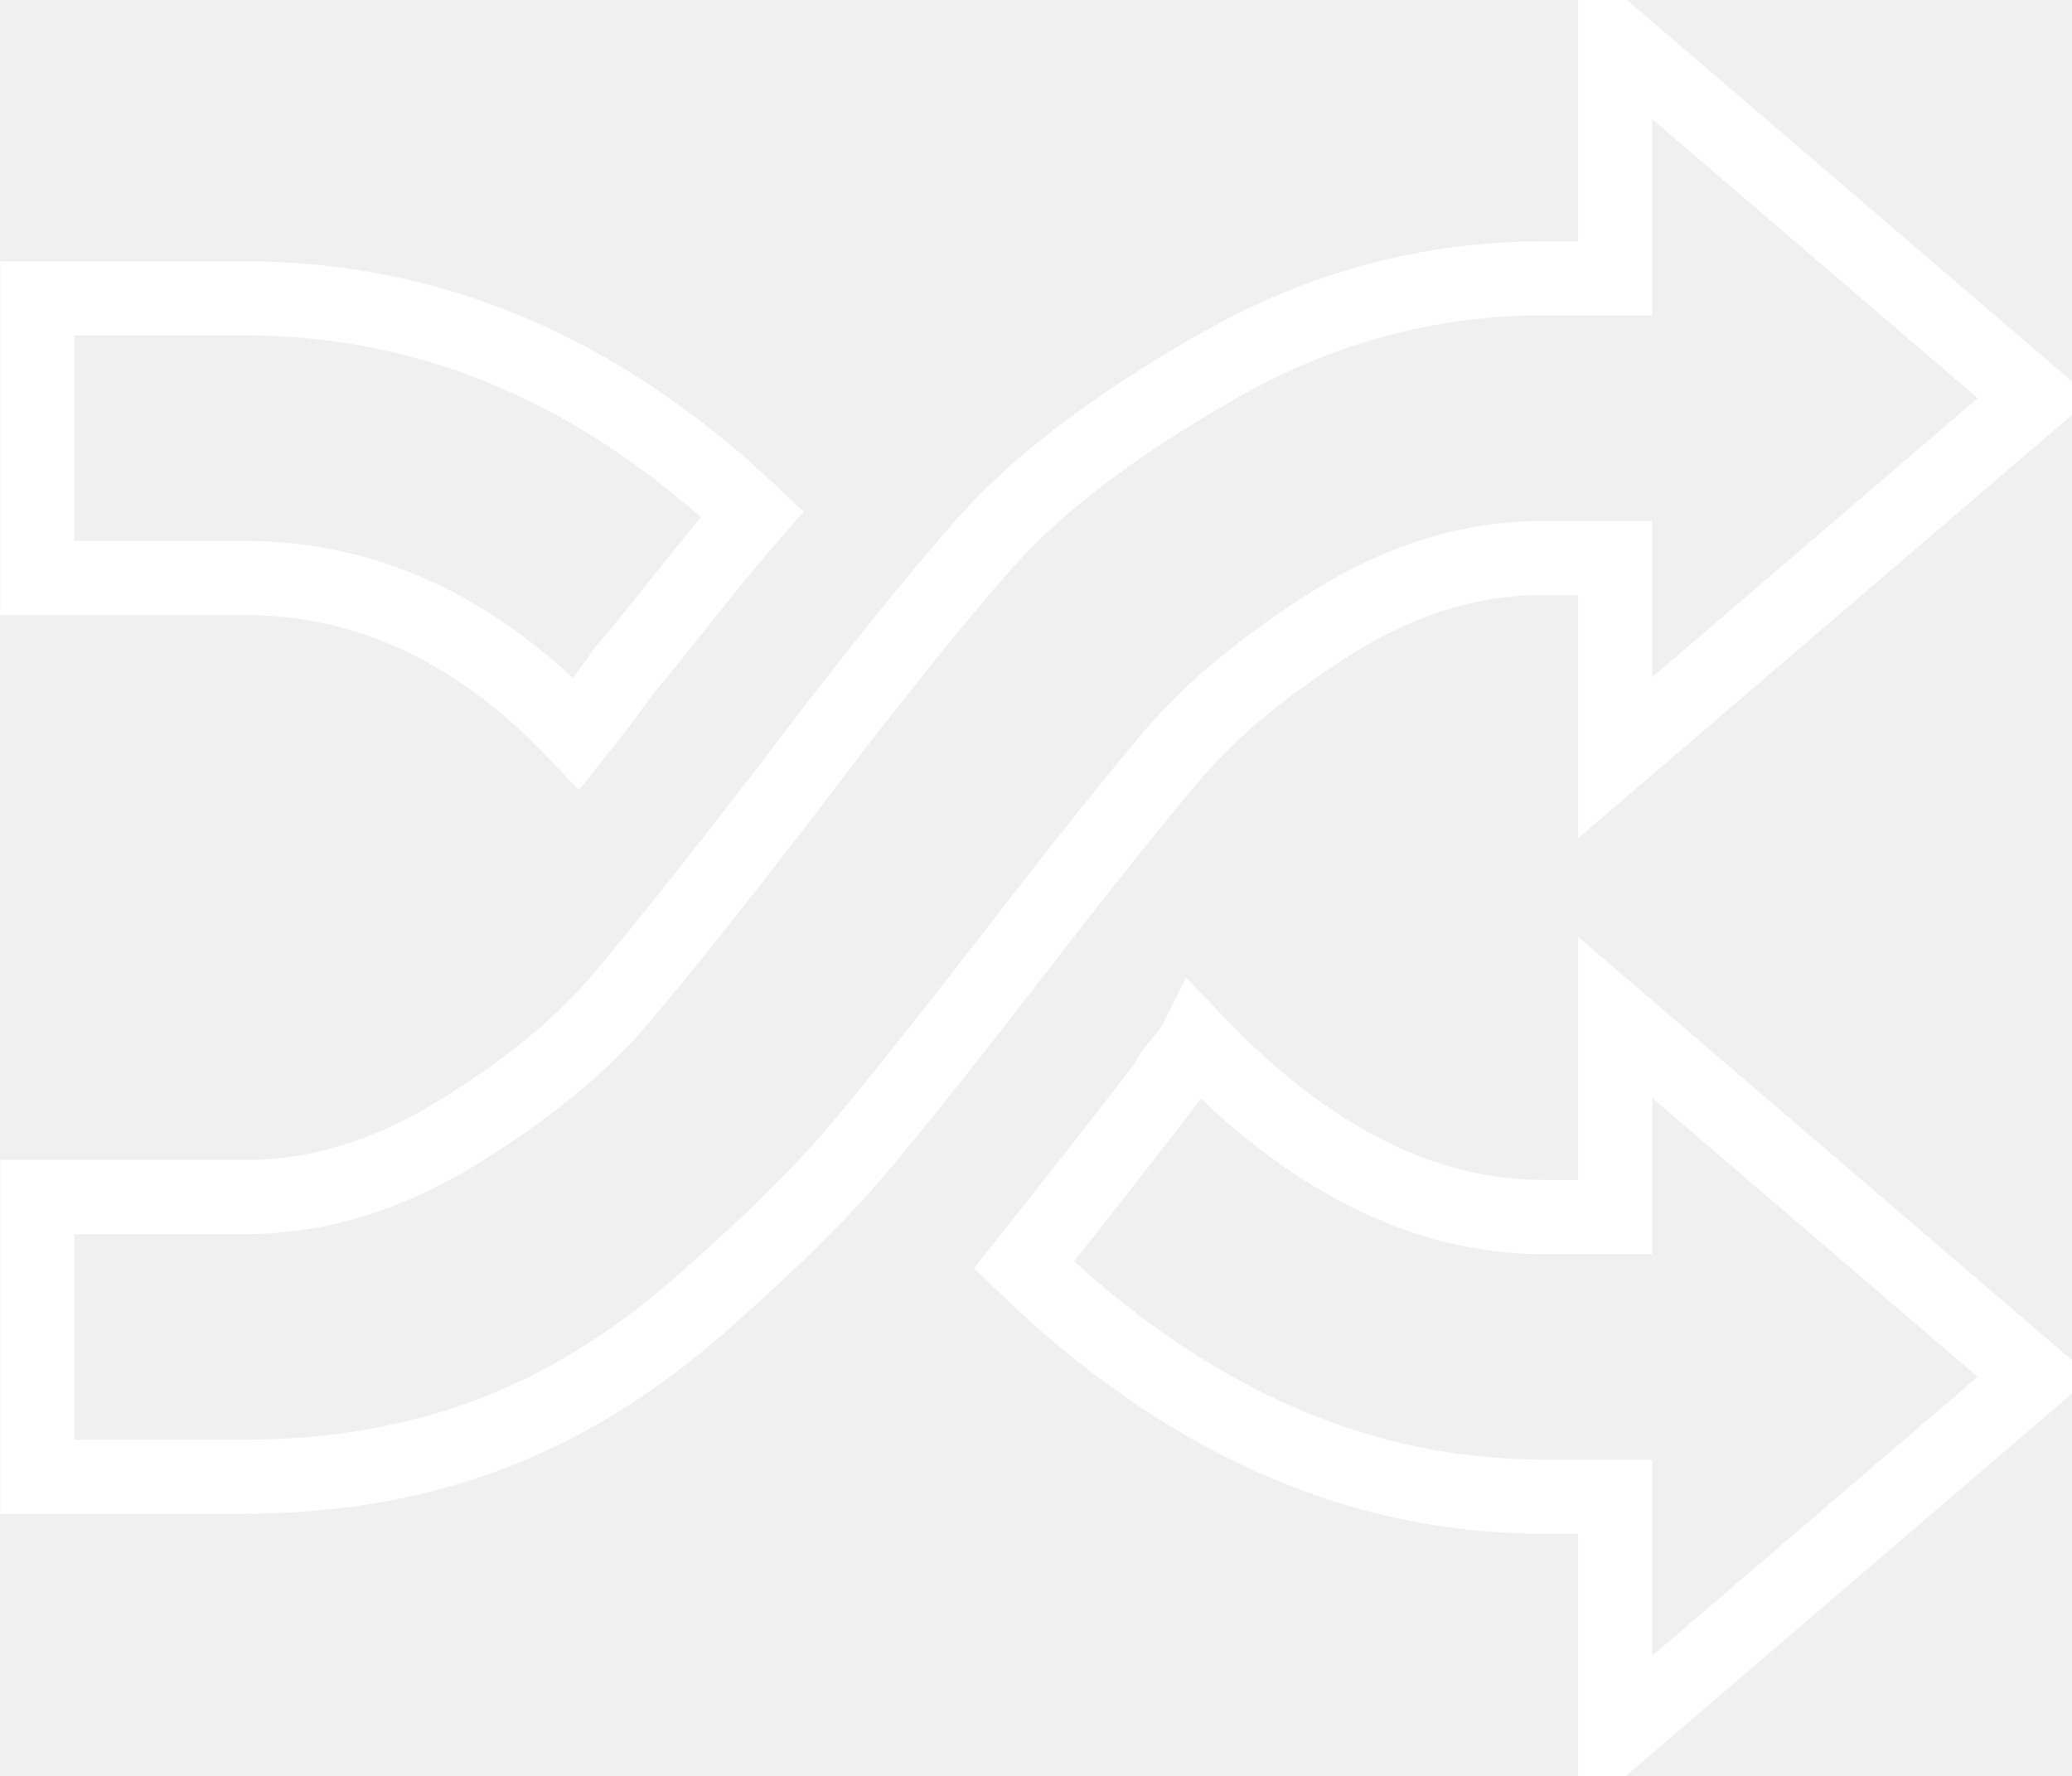
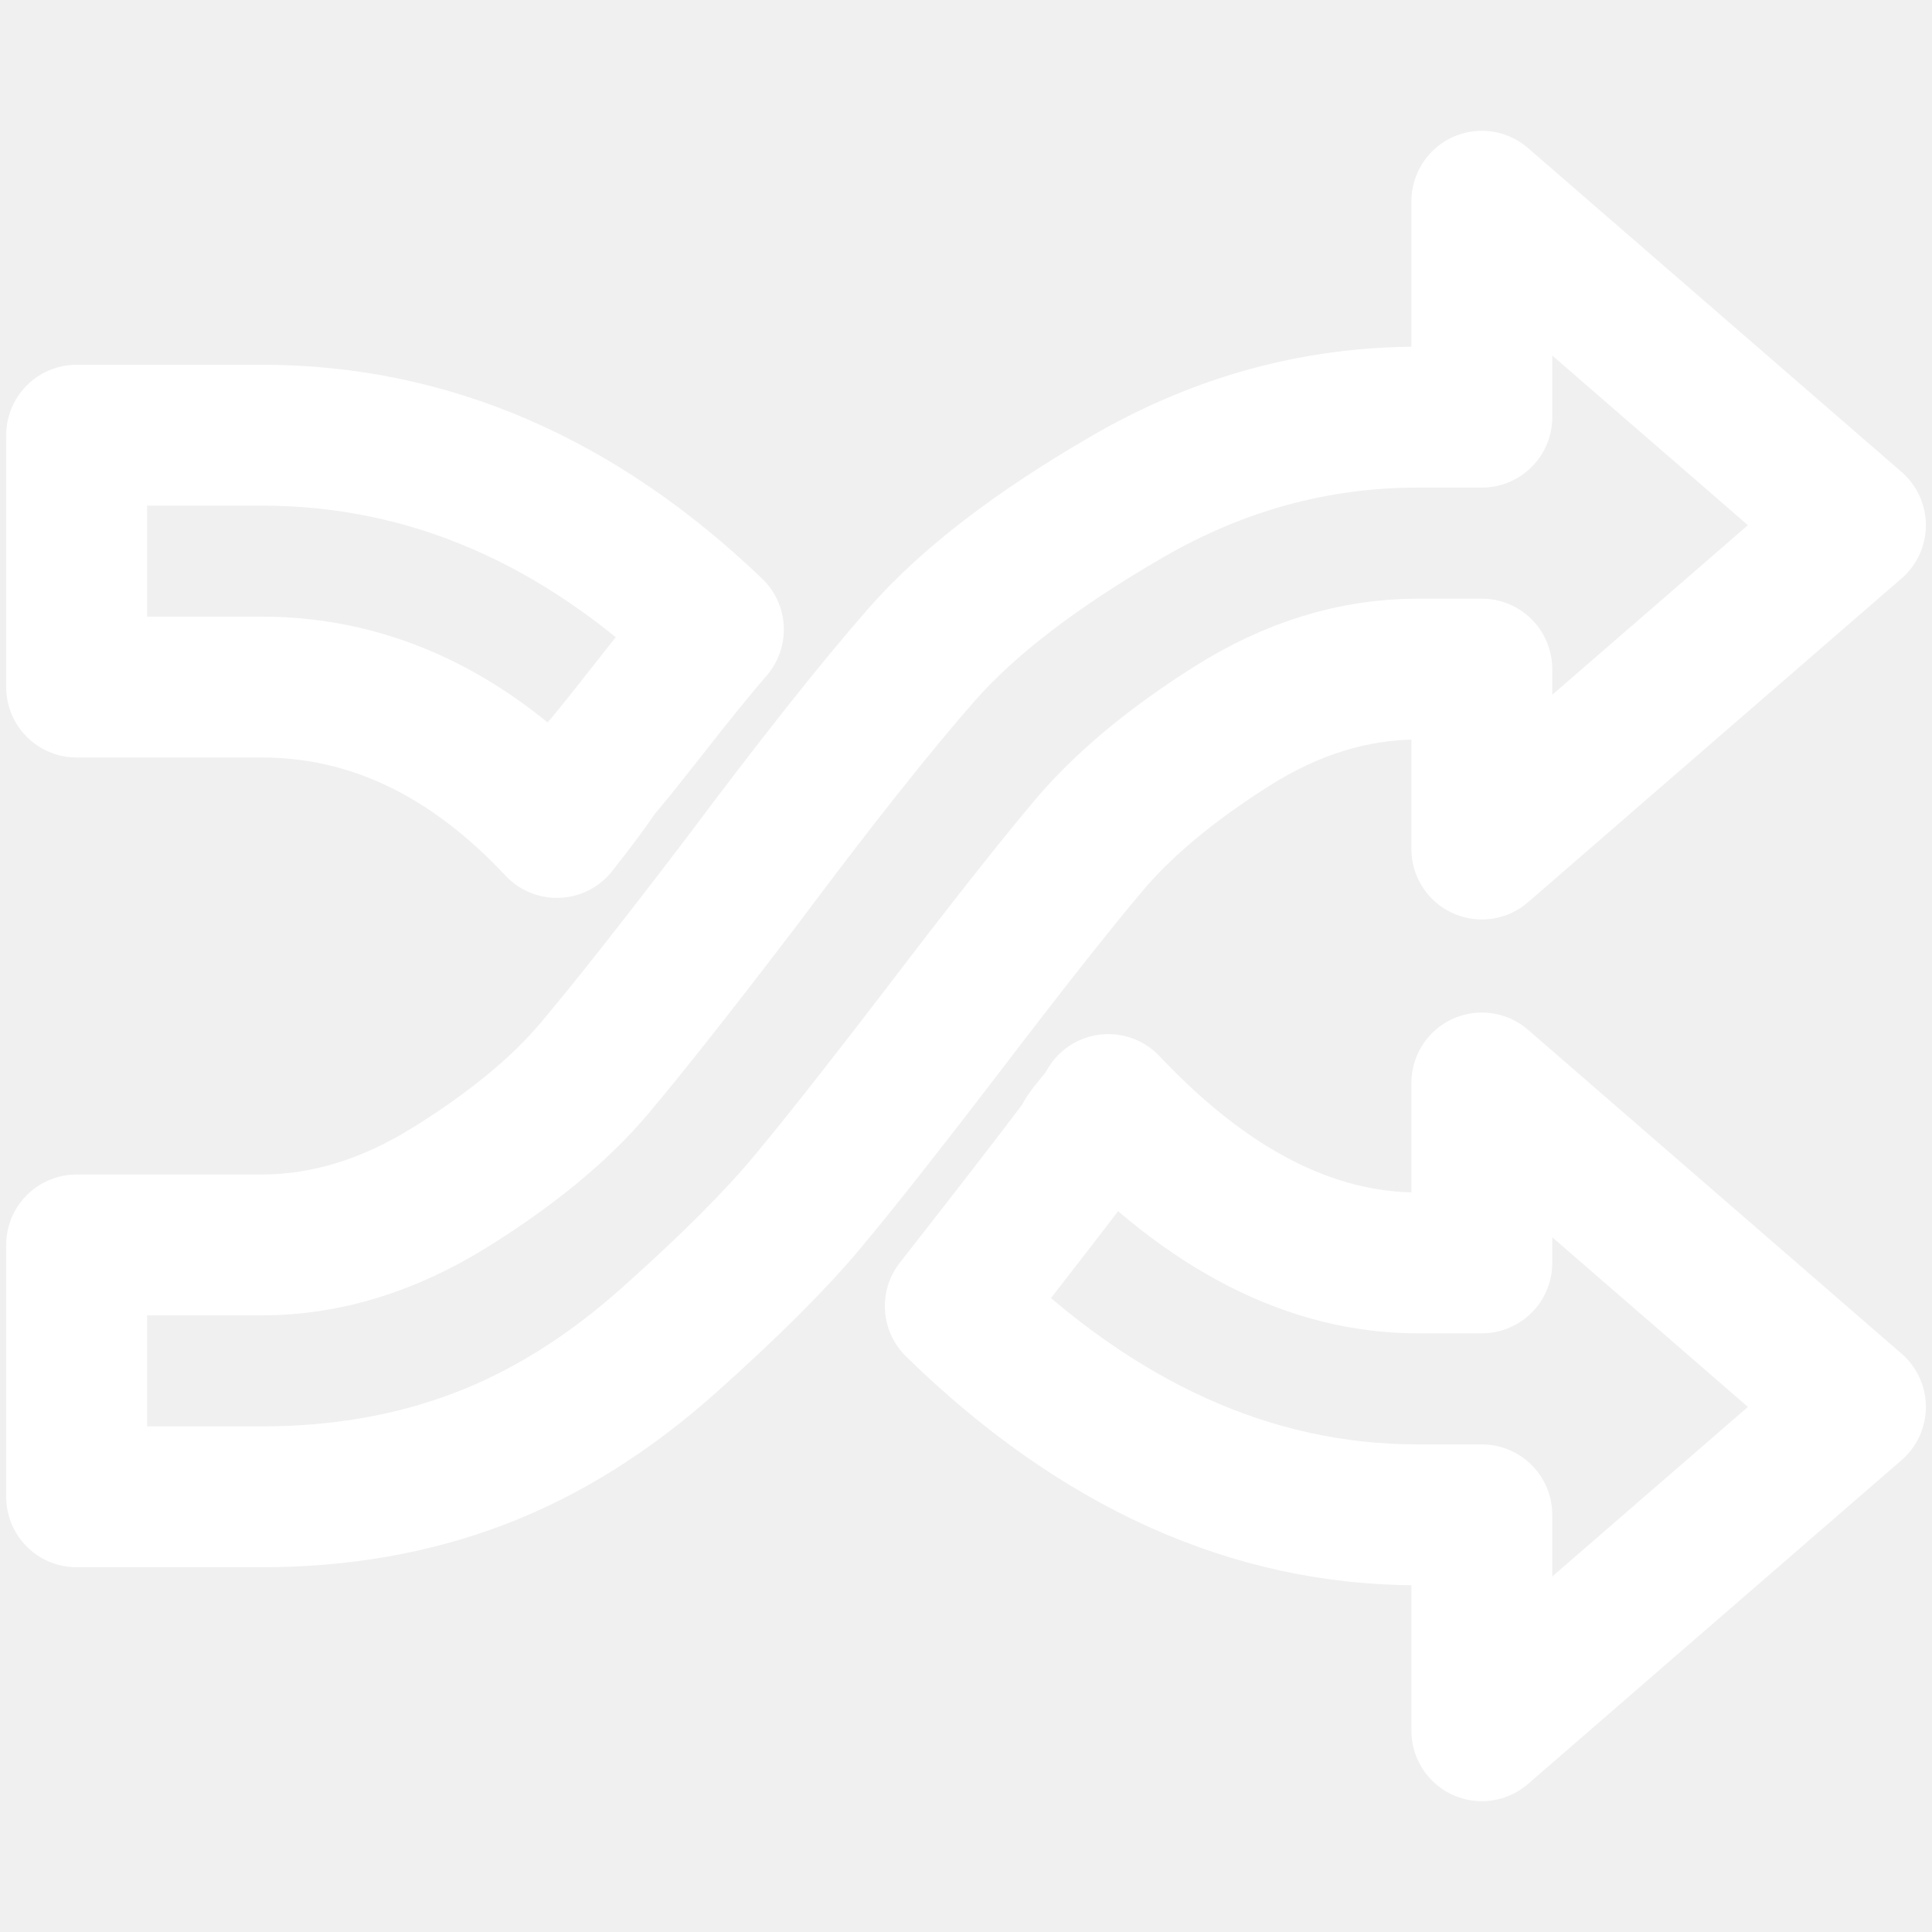
- <svg xmlns="http://www.w3.org/2000/svg" viewBox="29,97,951,815" version="1.1">
+ <svg xmlns="http://www.w3.org/2000/svg" viewBox="0,0,24,24" style="enable-background:new 0 0 24 24;" version="1.1">
  <defs />
  <g id="layer0">
-     <path d="M737.3,353.116C704.297,353.116 672.211,362.895 641.042,382.451C609.874,402.008 585.427,422.176 567.704,442.956C549.981,463.735 524.617,495.515 491.615,538.296C462.279,576.187 439.361,604.912 422.86,624.469C406.359,644.026 382.524,667.556 351.355,695.058C320.186,722.56 287.489,742.728 253.264,755.562C219.04,768.396 181.759,774.813 141.423,774.813L46.082,774.813L46.082,646.471L141.423,646.471C174.425,646.471 206.816,636.692 238.596,617.135C254.139,607.571 268,597.86 280.18,588.003C292.906,577.706 303.796,567.248 312.852,556.631C330.575,535.851 355.938,504.072 388.941,461.29C426.832,411.175 457.696,372.673 481.531,345.782C505.366,318.892 540.813,292 587.872,265.11C634.931,238.219 684.74,224.773 737.3,224.773L770.302,224.773L770.302,114.765L962.816,279.777L770.302,444.789L770.302,353.116L737.3,353.116L737.3,353.116L737.3,353.116ZM293.6,433.788C248.375,386.118 197.649,362.283 141.423,362.283L46.082,362.283L46.082,233.941L141.423,233.941C226.984,233.941 304.601,266.943 374.273,332.948C365.717,342.727 354.41,356.478 340.354,374.201C326.298,391.924 318.047,402.008 315.602,404.453C310.713,411.787 303.379,421.566 293.6,433.788L293.6,433.788L293.6,433.788ZM770.302,655.638L770.302,563.965L962.816,728.977L770.302,893.989L770.302,783.981L737.3,783.981C651.738,783.981 572.287,748.533 498.949,677.64C527.062,642.192 549.064,614.08 564.954,593.3C564.954,592.078 566.787,589.328 570.454,585.05C574.121,580.771 576.566,577.41 577.788,574.965C629.125,628.747 682.295,655.638 737.3,655.638L770.302,655.638L770.302,655.638L770.302,655.638Z" stroke="#FFFFFF" stroke-width="34.002" stroke-linecap="butt" fill="none" stroke-linejoin="miter" stroke-miterlimit="10" />
+     <path d="M17.613,8.312C16.817,8.312 16.044,8.55 15.293,9.027C14.541,9.504 13.952,9.996 13.525,10.502C13.098,11.009 12.486,11.784 11.691,12.827C10.983,13.751 10.431,14.451 10.033,14.928C9.636,15.405 9.061,15.979 8.31,16.649C7.559,17.32 6.77,17.812 5.945,18.125C5.12,18.438 4.222,18.594 3.25,18.594L0.952,18.594L0.952,15.465L3.25,15.465C4.045,15.465 4.826,15.226 5.592,14.749C5.967,14.516 6.301,14.279 6.594,14.039C6.901,13.788 7.163,13.533 7.382,13.274C7.809,12.767 8.42,11.993 9.216,10.949C10.129,9.727 10.873,8.789 11.448,8.133C12.022,7.477 12.877,6.822 14.011,6.166C15.145,5.51 16.346,5.182 17.613,5.182L18.408,5.182L18.408,2.5L23.049,6.524L18.408,10.547L18.408,8.312L17.613,8.312L17.613,8.312L17.613,8.312ZM6.918,10.279C5.828,9.116 4.605,8.535 3.25,8.535L0.952,8.535L0.952,5.406L3.25,5.406C5.312,5.406 7.183,6.211 8.862,7.82C8.656,8.058 8.383,8.394 8.045,8.826C7.706,9.258 7.507,9.504 7.448,9.564C7.33,9.742 7.153,9.981 6.918,10.279L6.918,10.279L6.918,10.279ZM18.408,15.688L18.408,13.453L23.049,17.477L18.408,21.5L18.408,18.818L17.613,18.818C15.55,18.818 13.635,17.953 11.867,16.225C12.545,15.36 13.075,14.675 13.458,14.168C13.458,14.138 13.503,14.071 13.591,13.967C13.679,13.863 13.738,13.781 13.768,13.721C15.005,15.033 16.287,15.688 17.613,15.688L18.408,15.688L18.408,15.688L18.408,15.688Z" stroke="#FFFFFF" stroke-width="1.75" stroke-linecap="round" fill="none" stroke-linejoin="round" />
  </g>
</svg>
